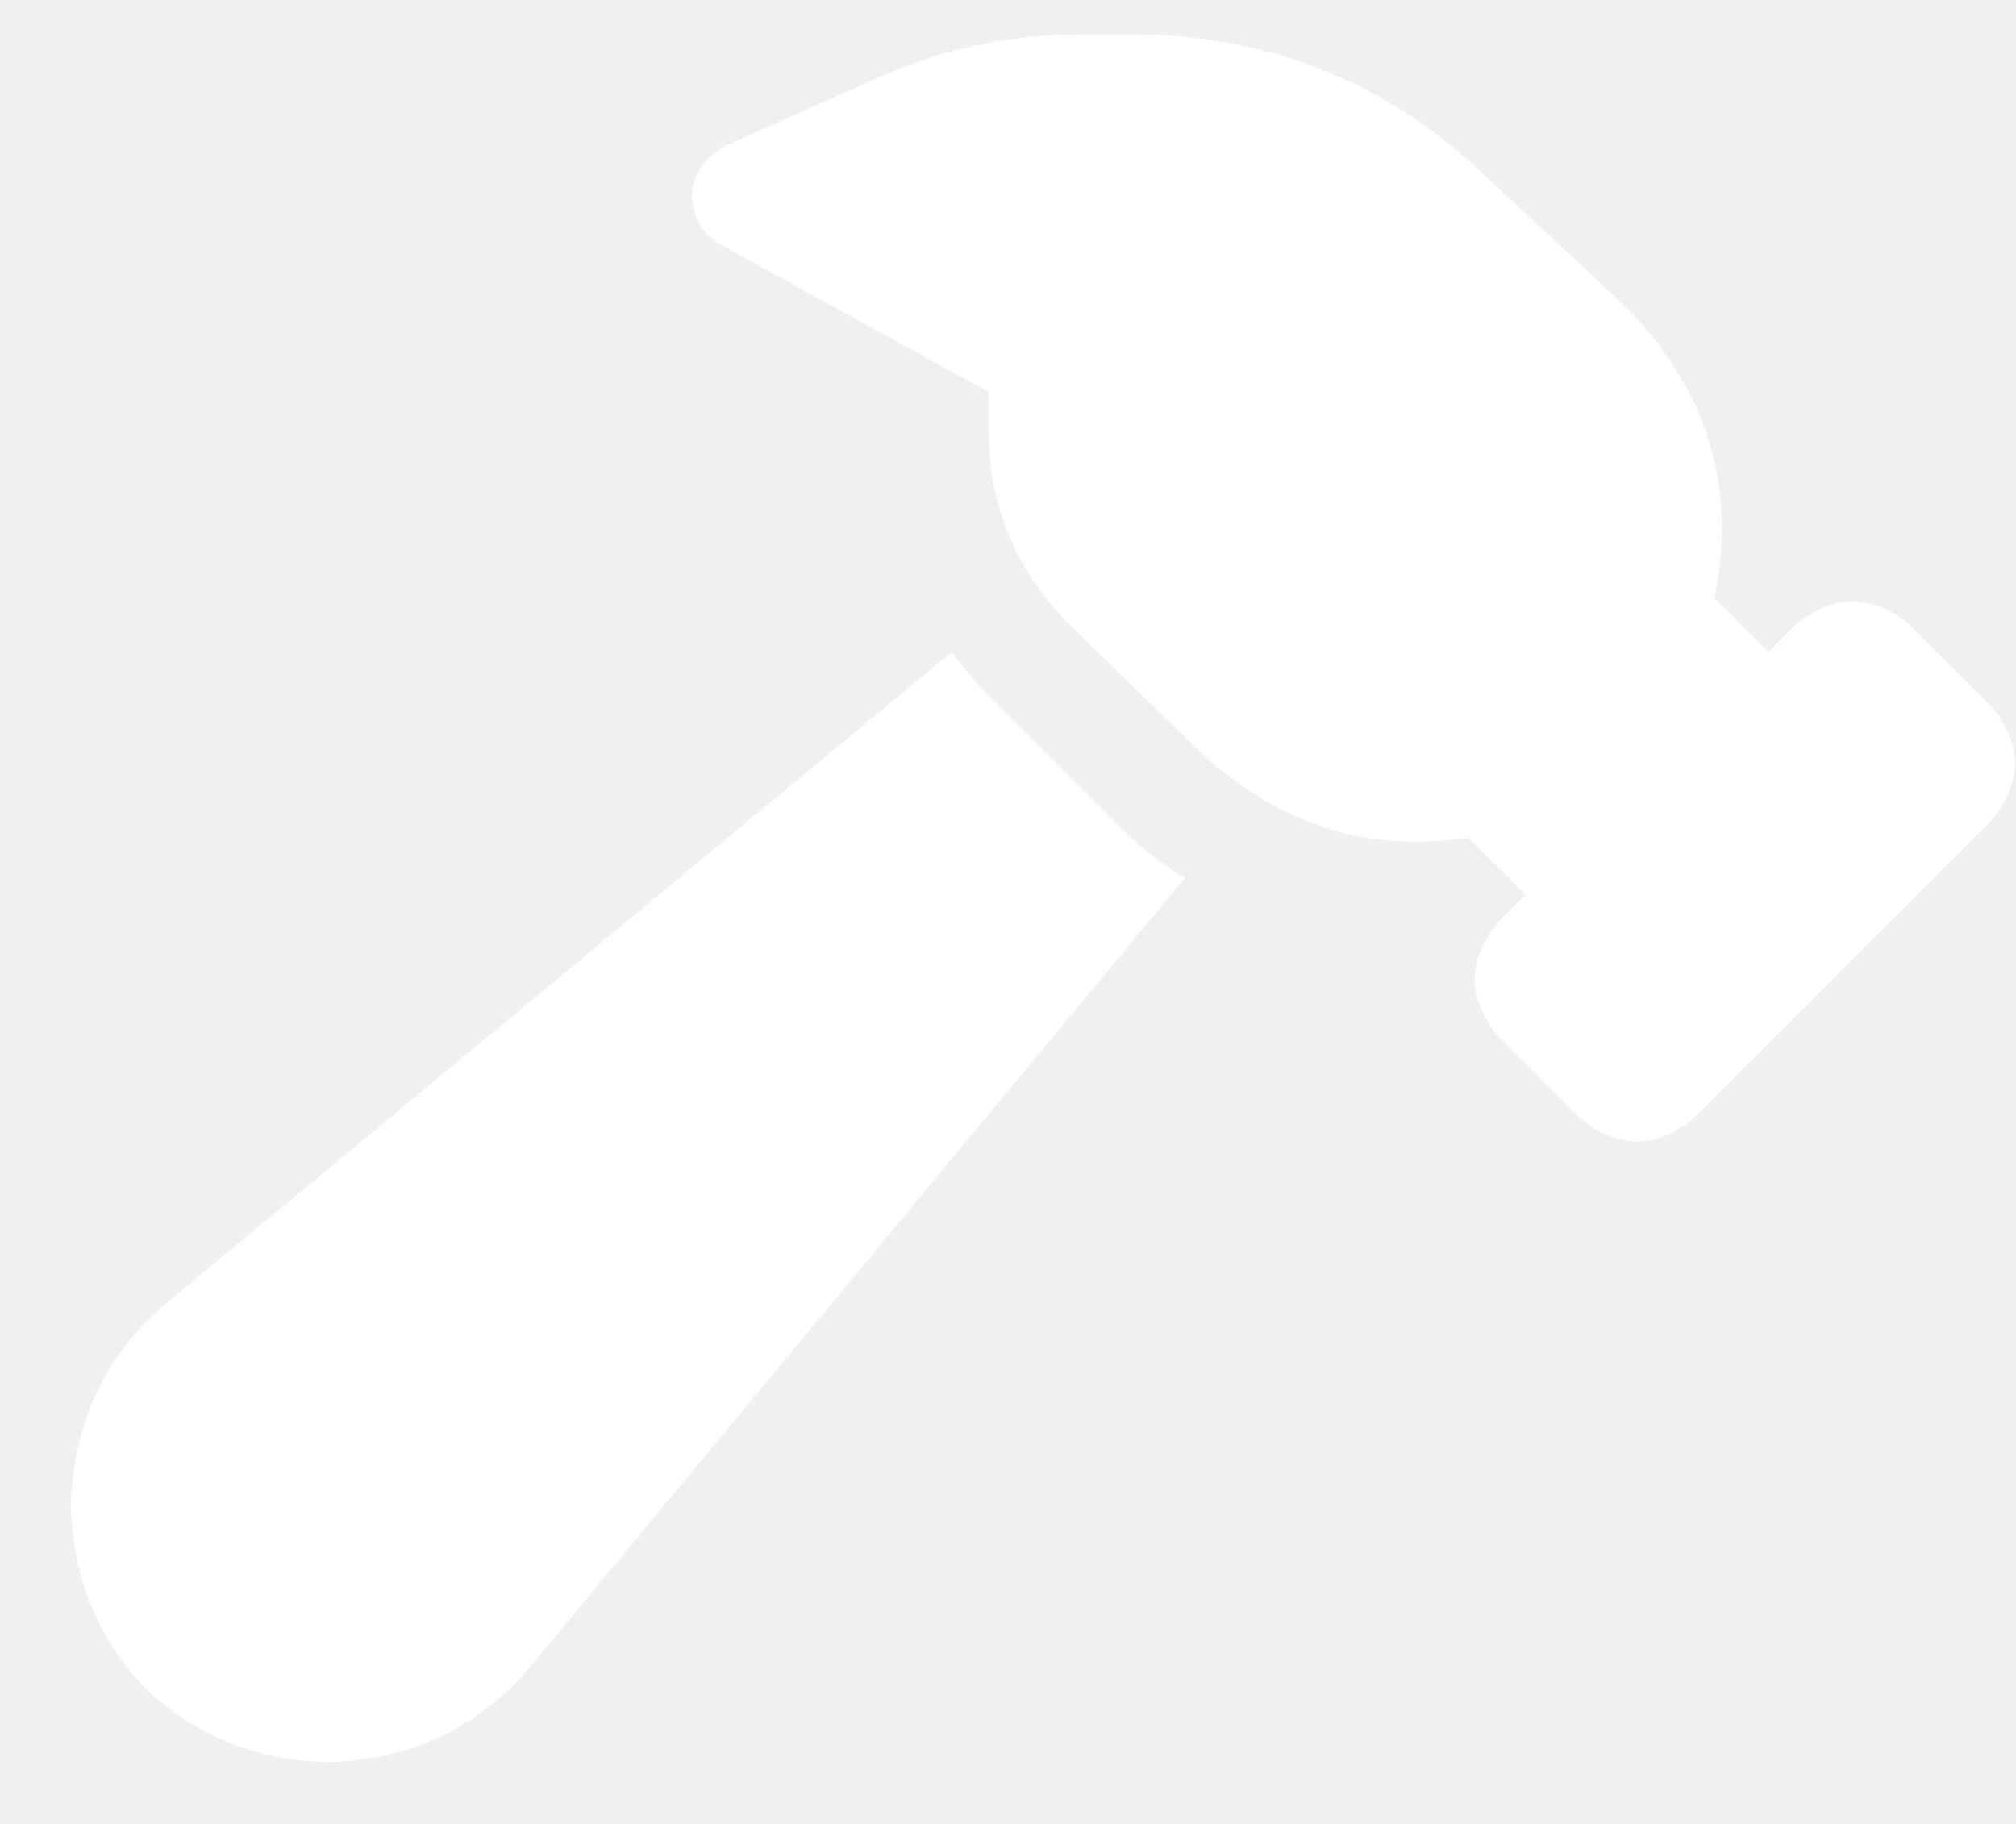
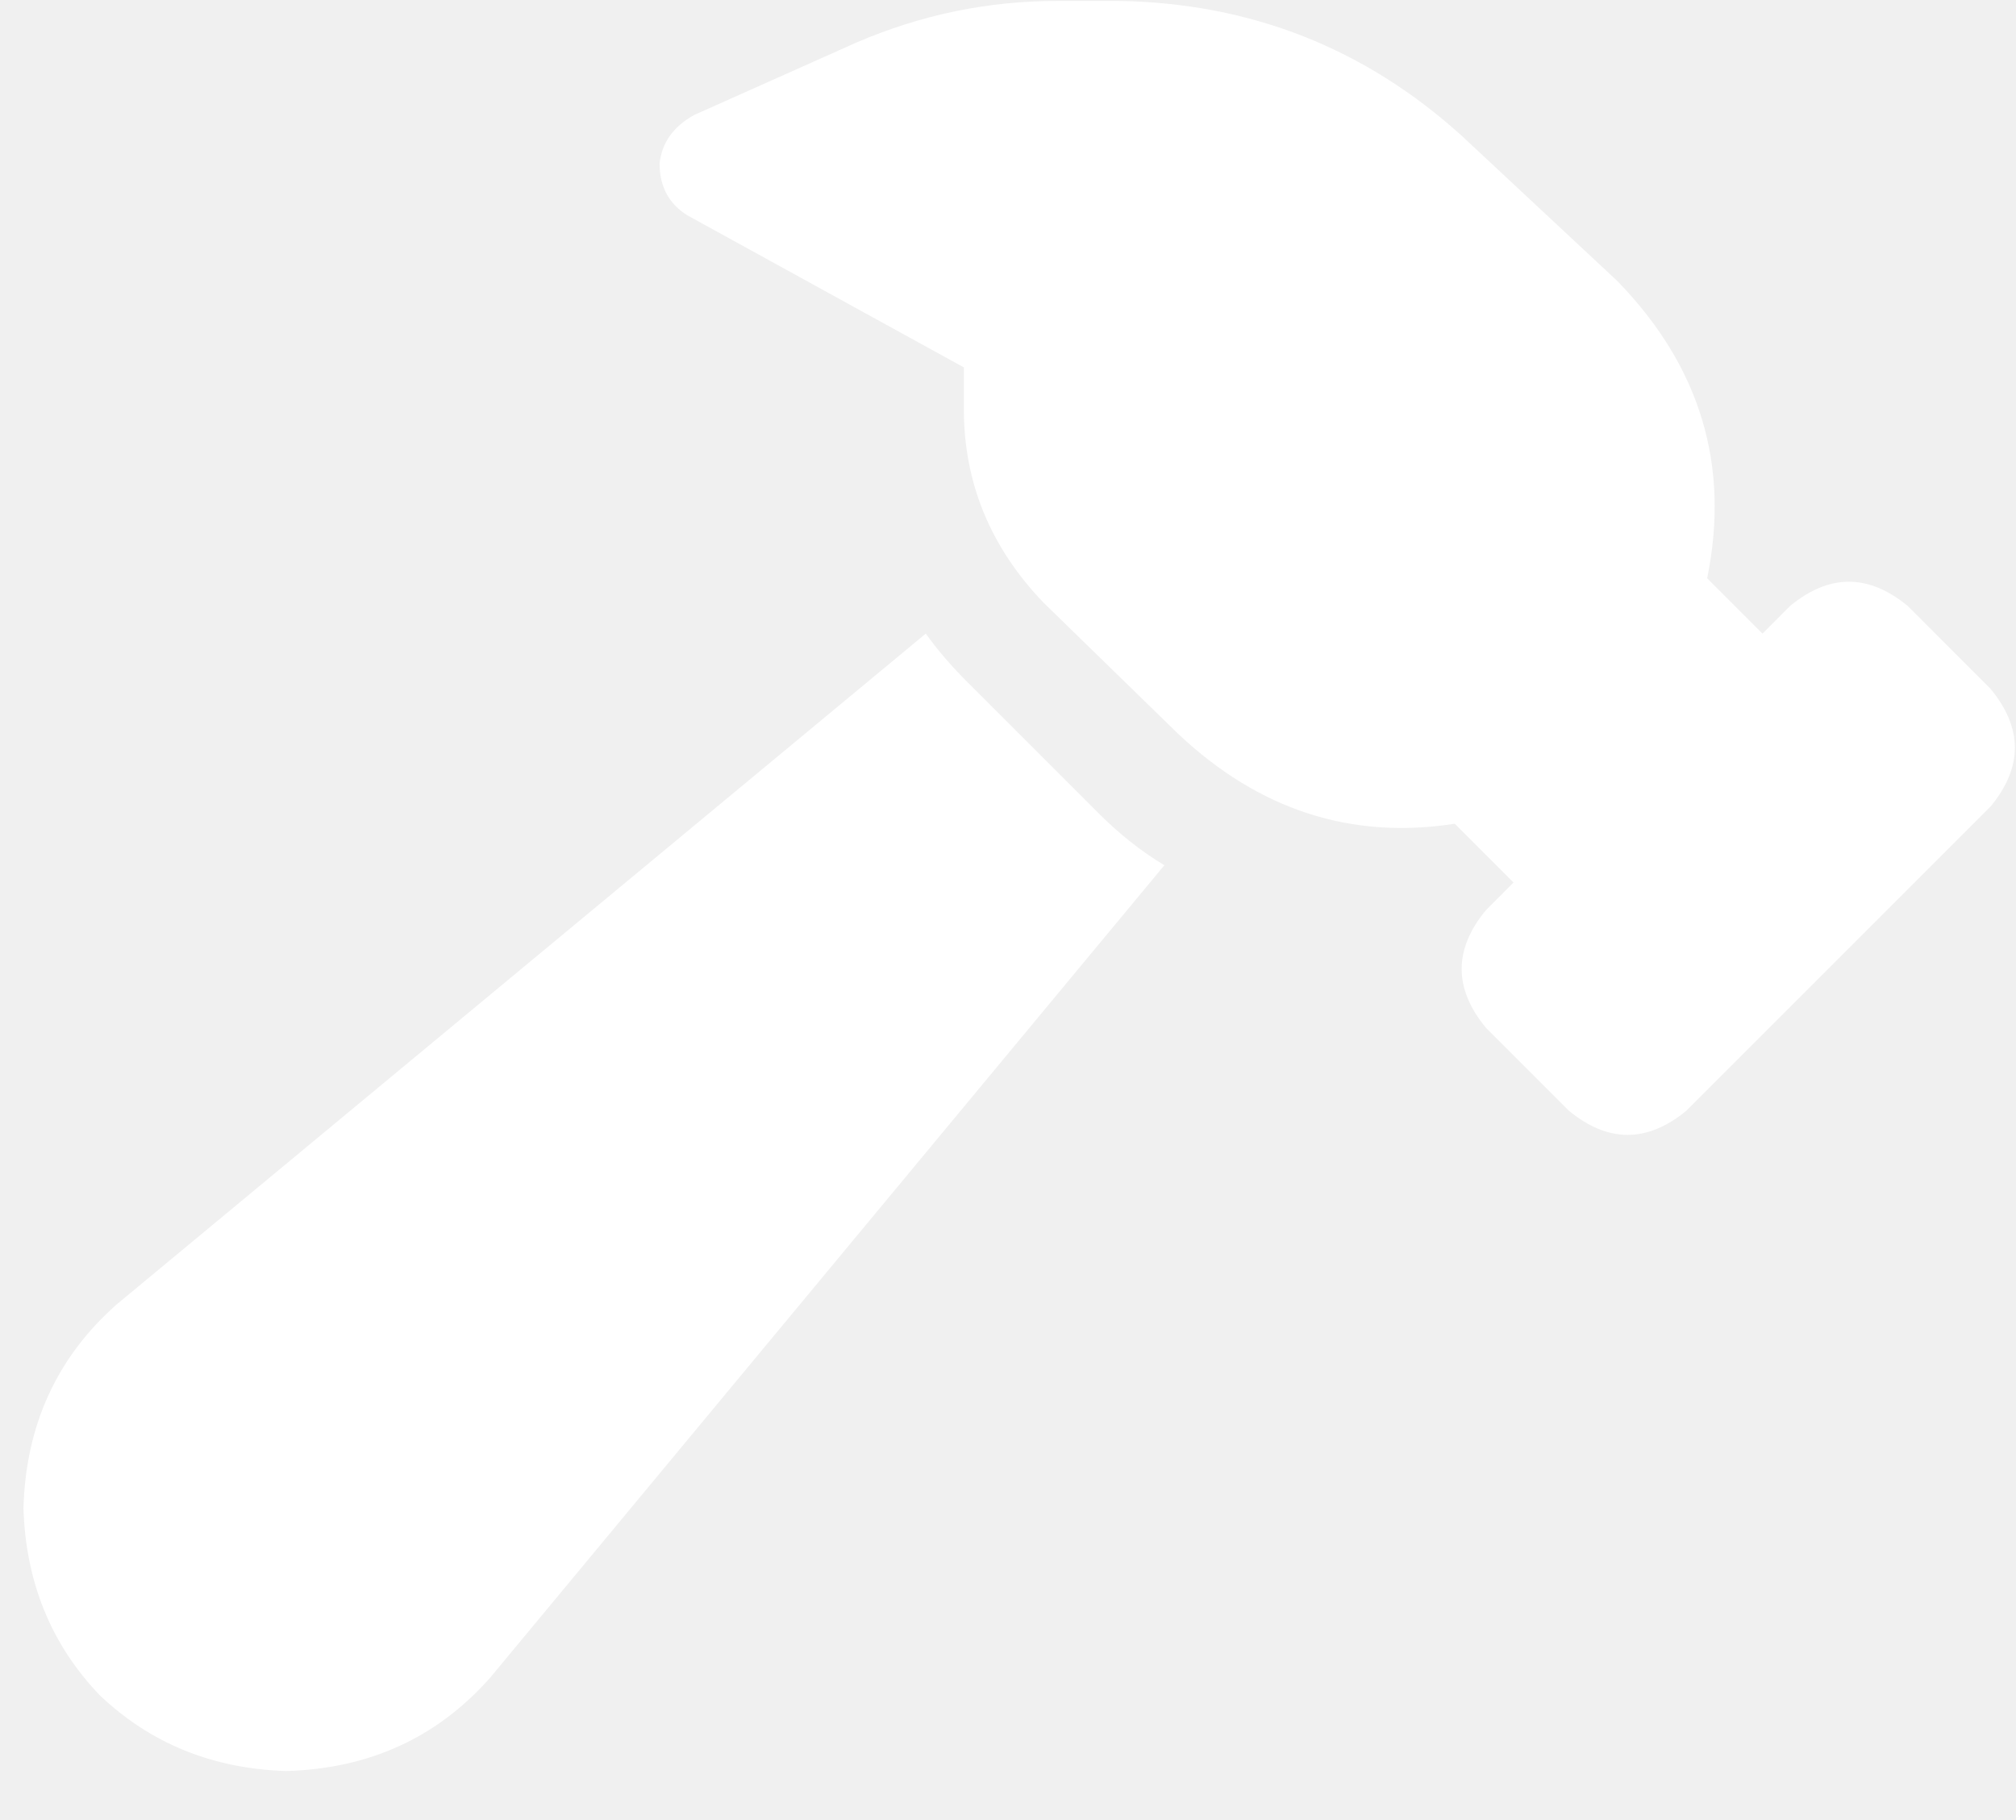
- <svg xmlns="http://www.w3.org/2000/svg" width="21" height="19" viewBox="0 0 21 19" fill="none">
-   <path d="M15.293 8.726C14.238 8.89 13.301 8.585 12.48 7.812L11.109 6.476C10.57 5.913 10.301 5.257 10.301 4.507V4.085L7.488 2.538C7.301 2.421 7.207 2.245 7.207 2.011C7.23 1.8 7.348 1.636 7.559 1.519L9.211 0.78C9.867 0.499 10.547 0.358 11.25 0.358H11.883C13.219 0.382 14.379 0.839 15.363 1.73L16.945 3.206C17.789 4.073 18.094 5.081 17.859 6.23L18.422 6.792L18.703 6.511C19.102 6.183 19.5 6.183 19.898 6.511L20.742 7.355C21.07 7.753 21.07 8.151 20.742 8.55L17.648 11.644C17.25 11.972 16.852 11.972 16.453 11.644L15.609 10.8C15.281 10.402 15.281 10.003 15.609 9.605L15.891 9.323L15.293 8.726ZM1.688 13.612L9.914 6.792C10.031 6.956 10.172 7.12 10.336 7.284L11.672 8.62C11.883 8.831 12.105 9.007 12.34 9.148L5.484 17.409C4.945 18.019 4.254 18.335 3.41 18.358C2.66 18.335 2.027 18.077 1.512 17.585C1.02 17.069 0.762 16.437 0.738 15.687C0.762 14.843 1.078 14.152 1.688 13.612Z" fill="white" />
+ <svg xmlns="http://www.w3.org/2000/svg" width="41" height="37" viewBox="0 0 41 37" fill="none">
+   <path d="M29.586 16.753C27.477 17.081 25.602 16.472 23.961 14.925L21.219 12.253C20.141 11.128 19.602 9.816 19.602 8.316V7.472L13.977 4.378C13.602 4.144 13.414 3.792 13.414 3.323C13.461 2.902 13.695 2.573 14.117 2.339L17.422 0.863C18.734 0.3 20.094 0.019 21.5 0.019H22.766C25.438 0.066 27.758 0.98 29.727 2.761L32.891 5.714C34.578 7.448 35.188 9.464 34.719 11.761L35.844 12.886L36.406 12.323C37.203 11.667 38 11.667 38.797 12.323L40.484 14.011C41.141 14.808 41.141 15.605 40.484 16.402L34.297 22.589C33.5 23.245 32.703 23.245 31.906 22.589L30.219 20.902C29.562 20.105 29.562 19.308 30.219 18.511L30.781 17.948L29.586 16.753ZM2.375 26.527L18.828 12.886C19.062 13.214 19.344 13.542 19.672 13.87L22.344 16.542C22.766 16.964 23.211 17.316 23.68 17.597L9.969 34.12C8.891 35.339 7.508 35.972 5.82 36.019C4.32 35.972 3.055 35.456 2.023 34.472C1.039 33.441 0.523 32.175 0.477 30.675C0.523 28.988 1.156 27.605 2.375 26.527Z" fill="white" />
</svg>
